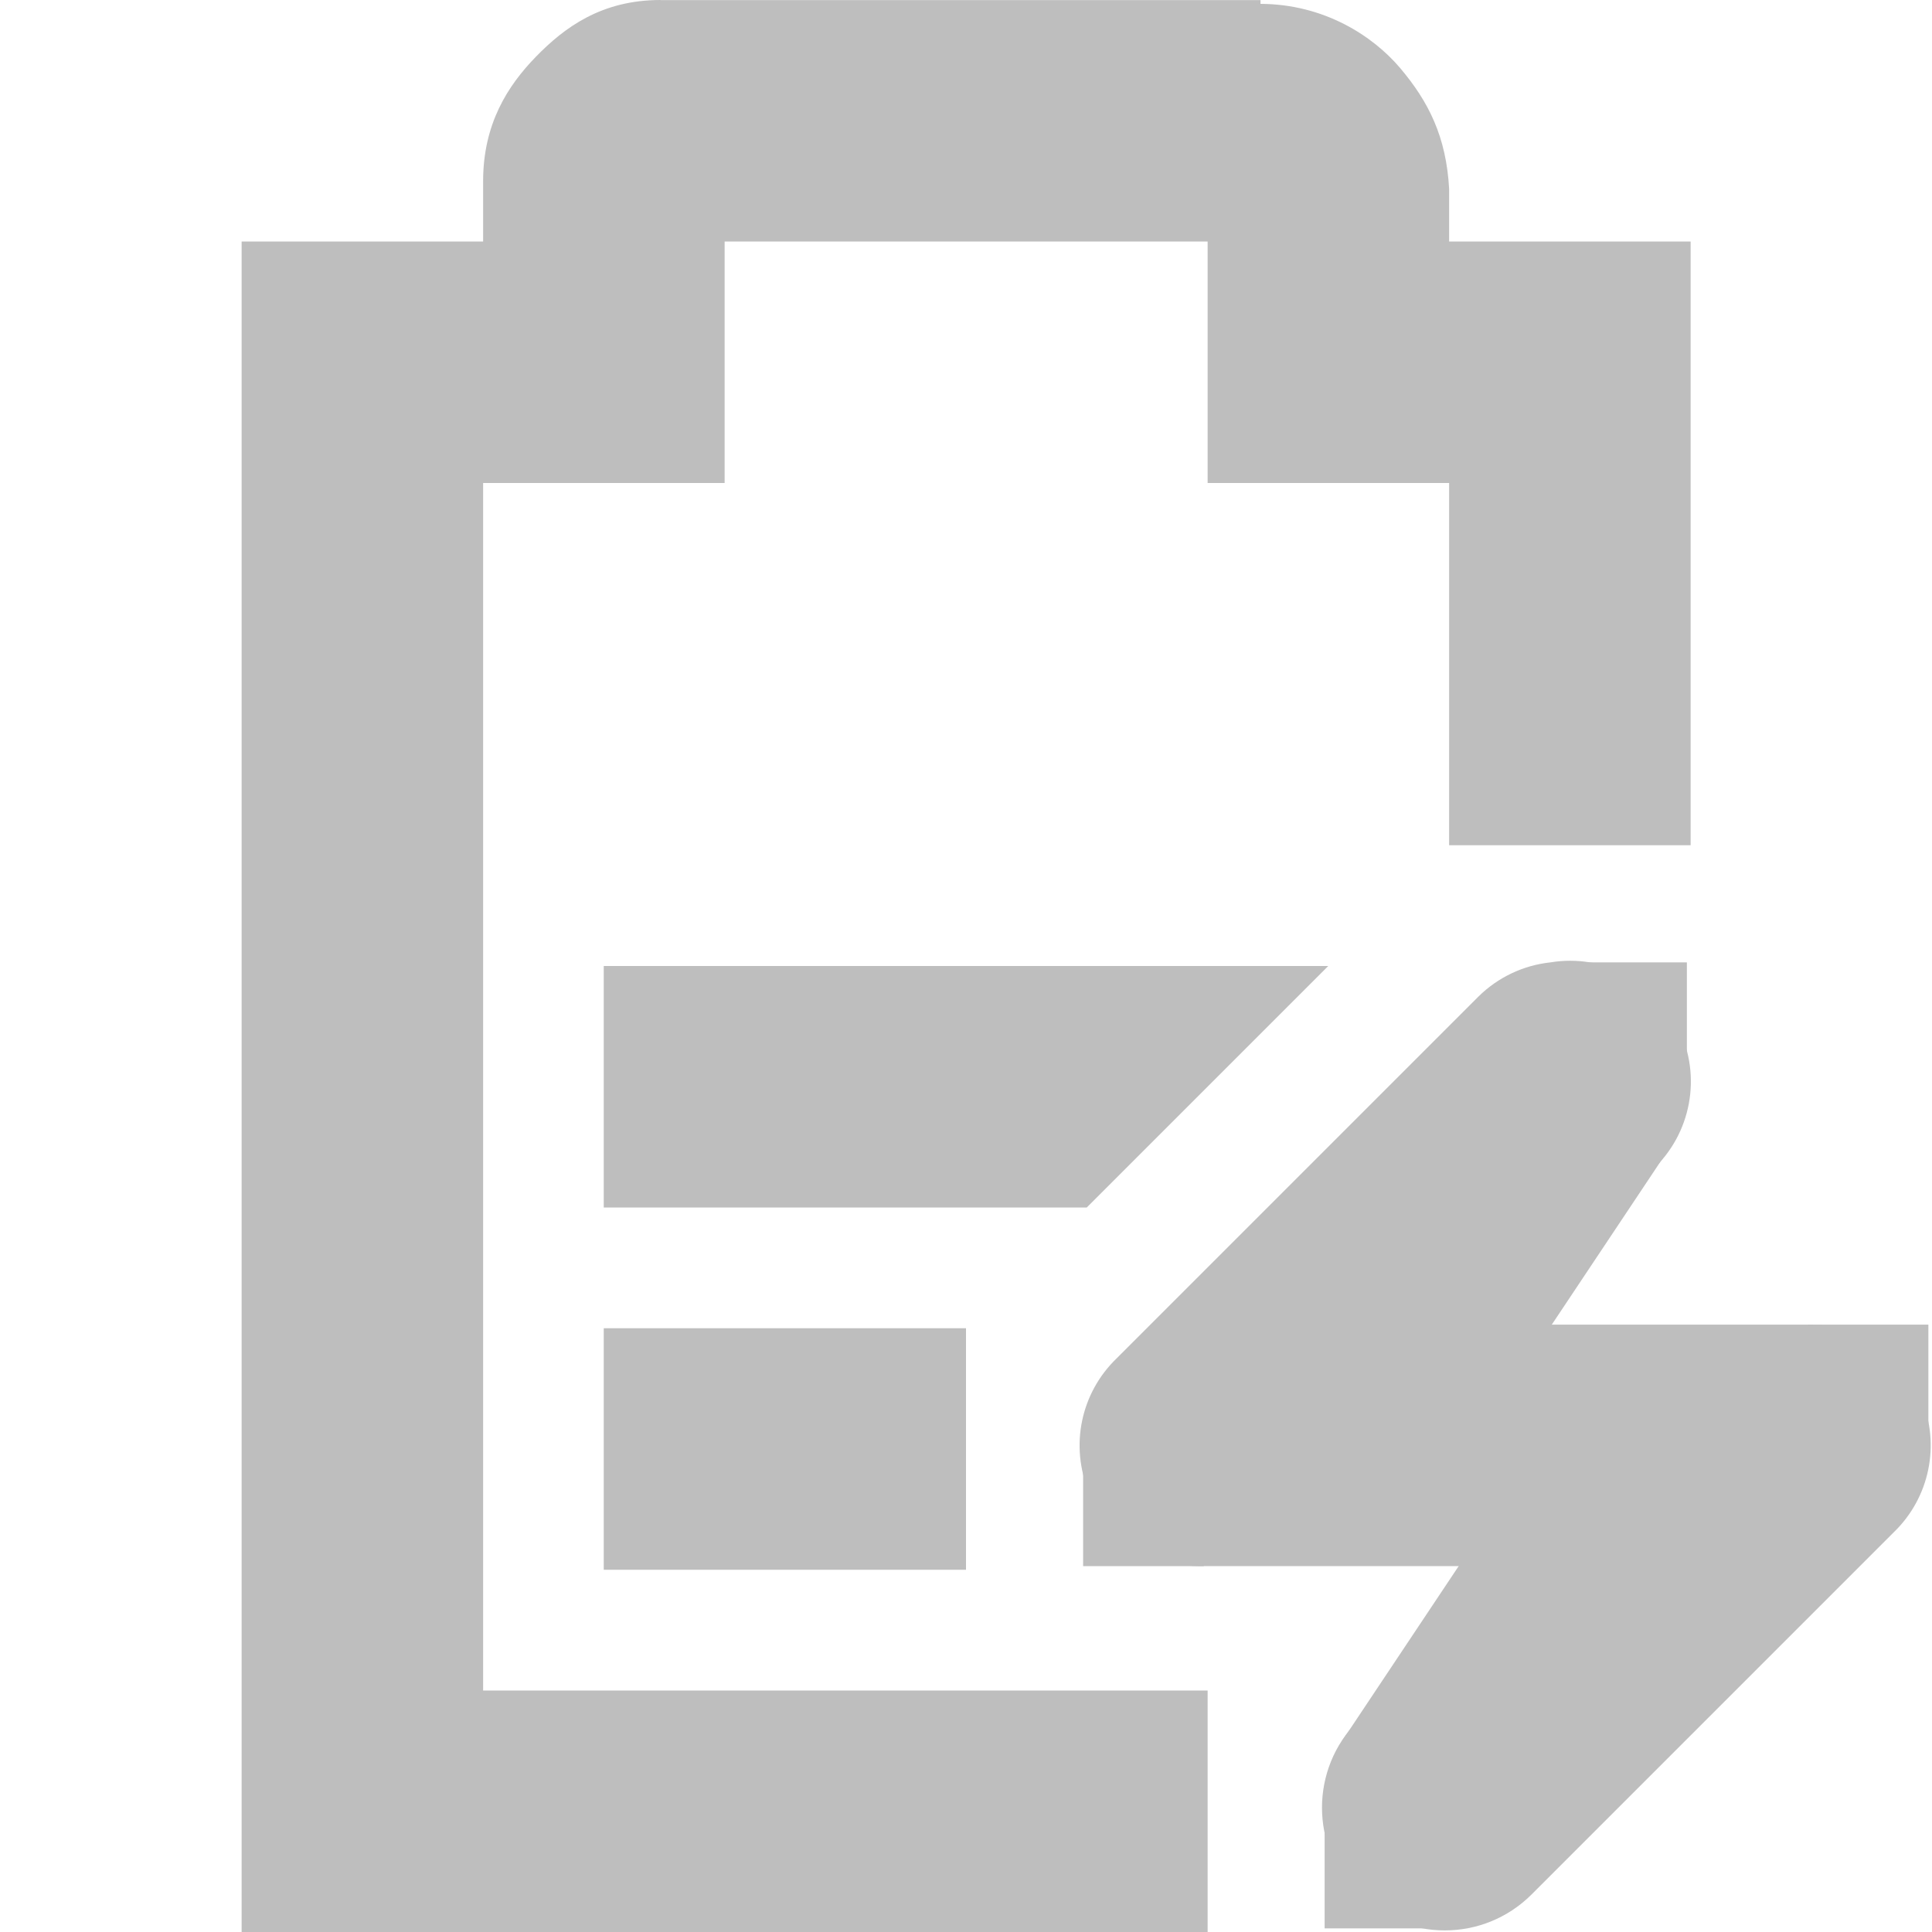
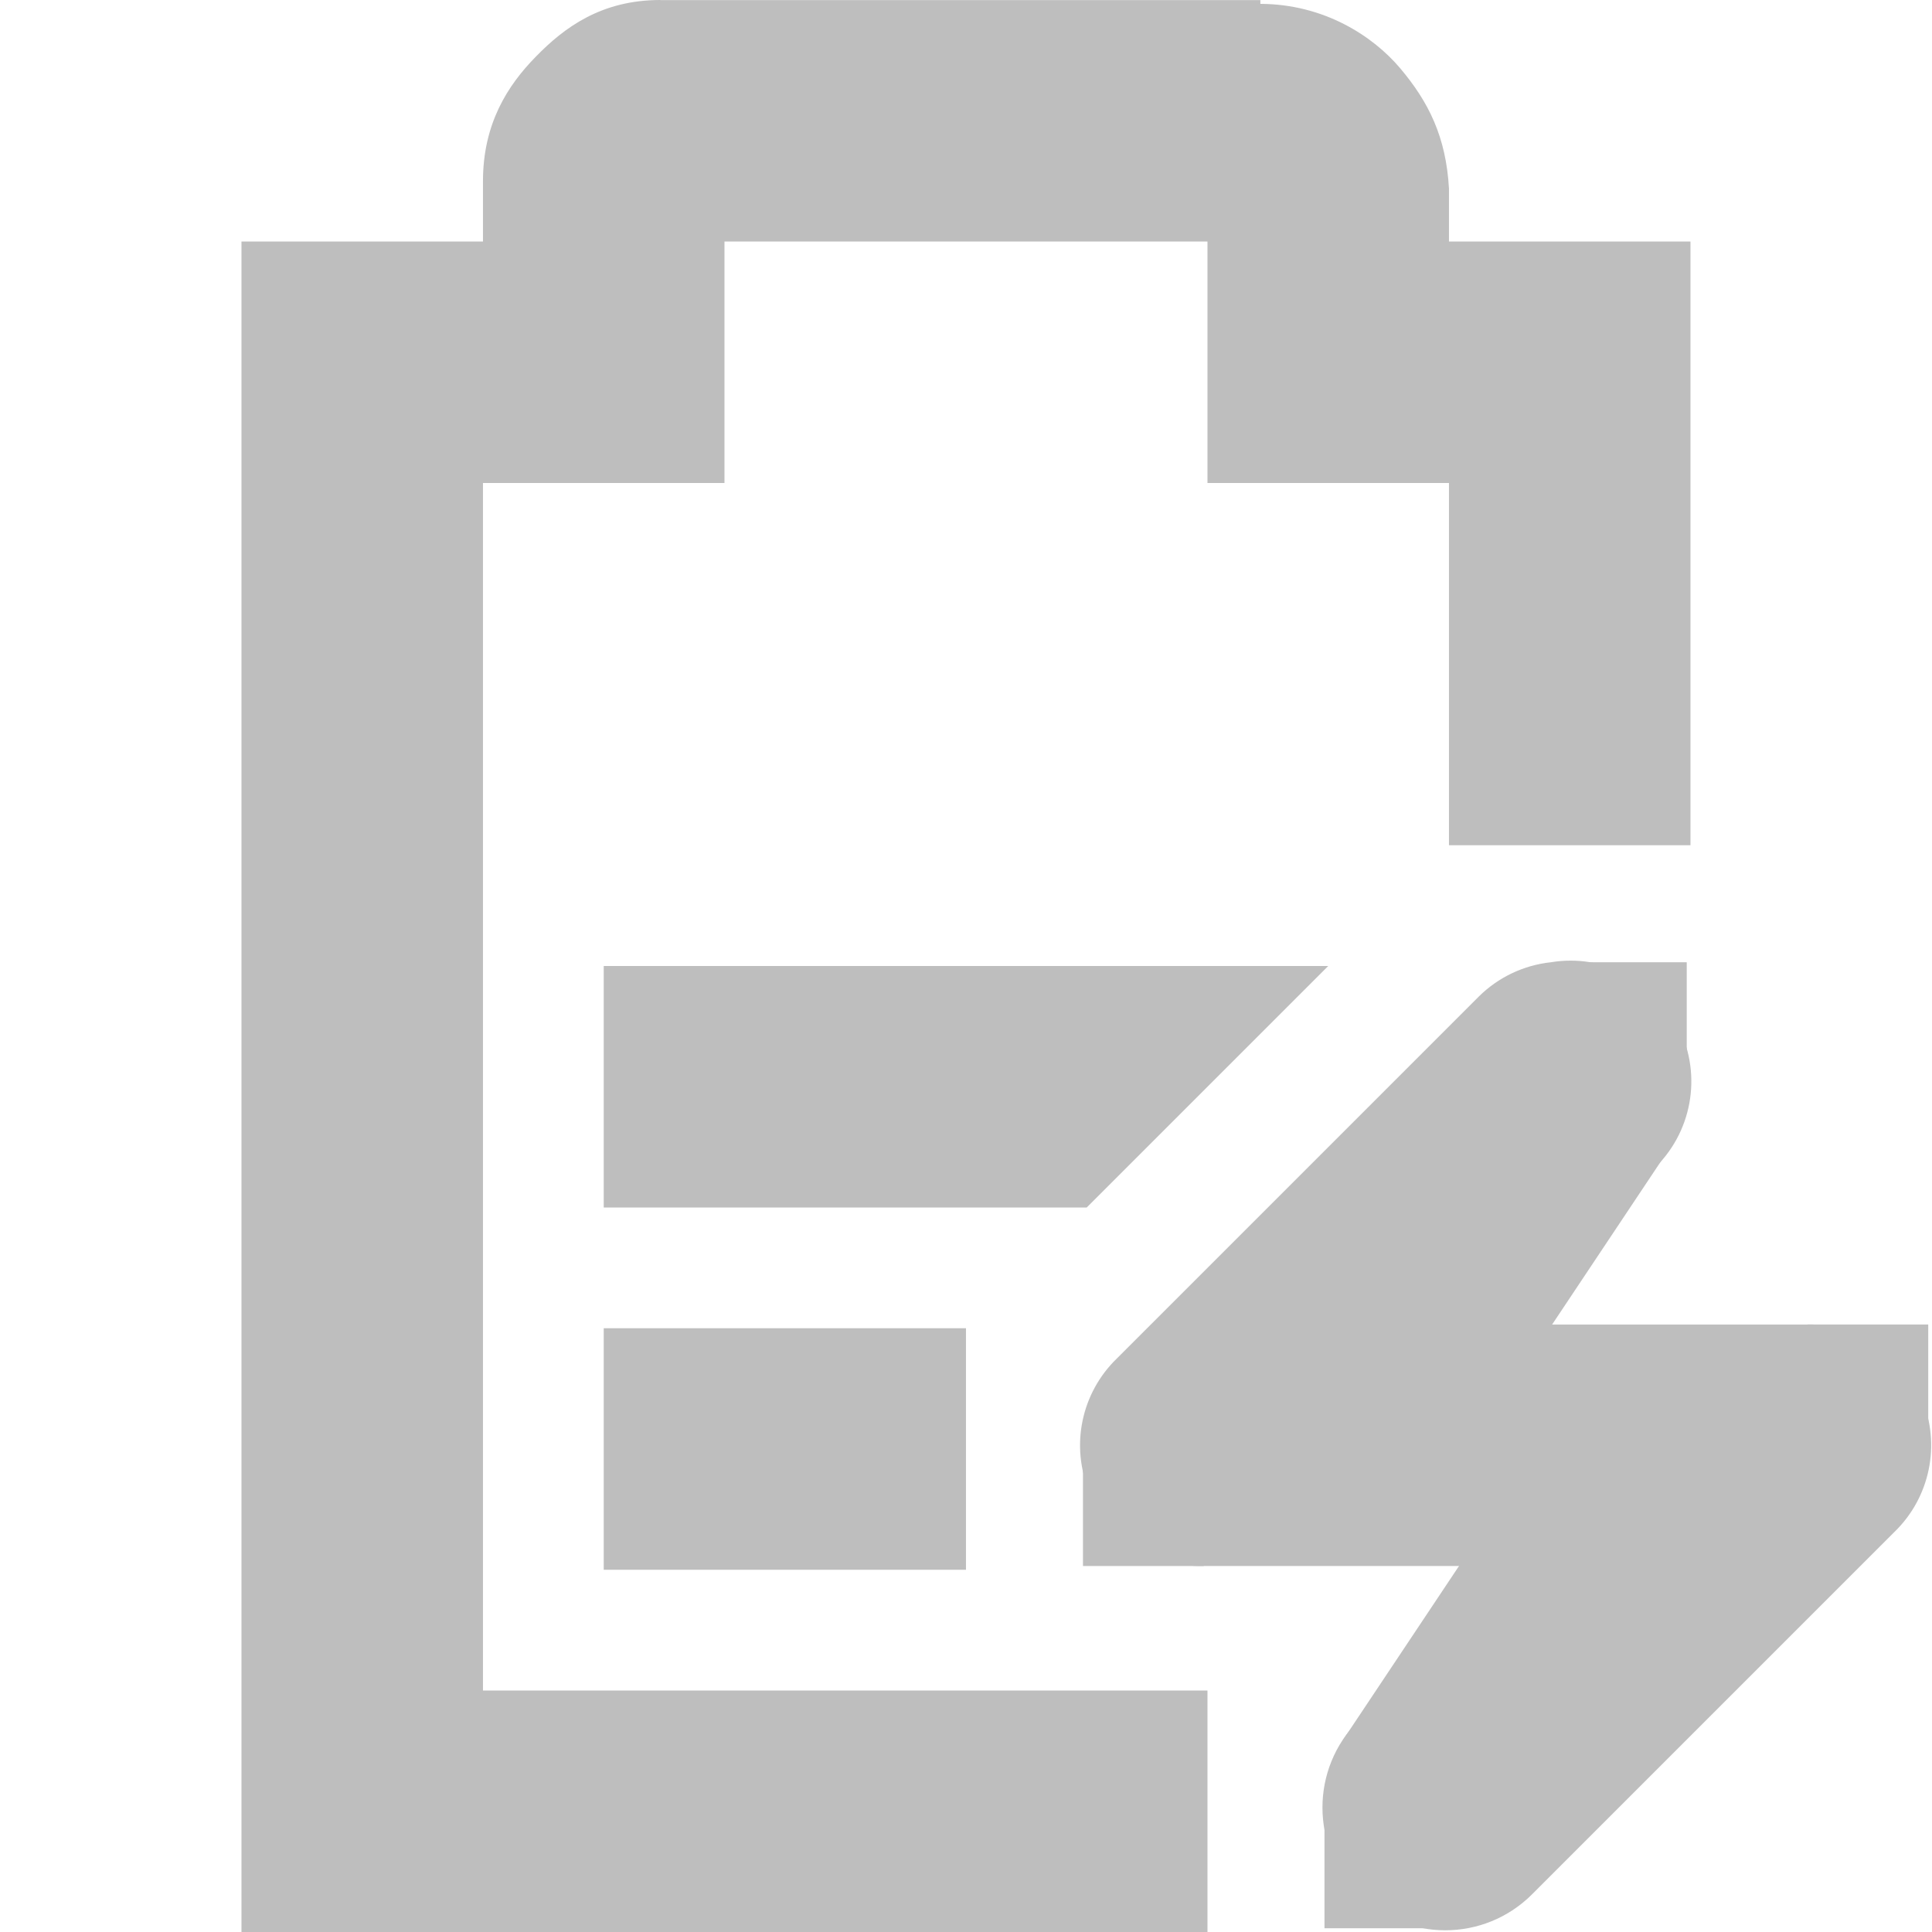
- <svg xmlns="http://www.w3.org/2000/svg" id="svg7384" width="16" height="16" version="1.1">
-   <g id="layer9" transform="translate(-201 -217)">
-     <path id="path6257" d="m206 225v2h4l2-2zm0 3v2h3v-2z" style="fill:#bebebe" />
-     <path id="path6259" d="m206.47 217c-0.49 0-0.796 0.228-1.031 0.469s-0.438 0.558-0.438 1.031v0.5h-1-1v1 12 1h1 7v-2h-6v-10h1 1v-1-1h4v1 1h1 1v3h2v-4-1h-1-1v-0.375-0.031-0.031c-0.024-0.431-0.17-0.721-0.406-1-0.224-0.264-0.627-0.529-1.156-0.531v-0.031h-0.062-4.906z" style="block-progression:tb;color:#bebebe;fill:#bebebe;text-indent:0;text-transform:none" />
-     <path id="path6264" d="m213.84 224.97a1 1 0 0 0-0.594 0.281l-3 3a1 1 0 0 0 0.719 1.719h2.562l-1.281 1.281a1.016 1.016 0 1 0 1.438 1.438l3-3a1 1 0 0 0-0.719-1.719h-2.562l1.281-1.281a1 1 0 0 0-0.844-1.719z" style="block-progression:tb;color:#bebebe;fill:#bebebe;text-indent:0;text-transform:none" />
-     <rect id="rect6266" x="215.97" y="227.97" width="1" height="1" style="color:#bebebe;fill:#bebebe" />
-     <rect id="rect6268" x="209.97" y="228.97" width="1" height="1" style="color:#bebebe;fill:#bebebe" />
-     <rect id="rect6270" x="213.97" y="224.97" width="1" height="1" style="color:#bebebe;fill:#bebebe" />
-     <rect id="rect6272" x="211.97" y="231.97" width="1" height="1" style="color:#bebebe;fill:#bebebe" />
-     <path id="path6274" d="m213.12 225.41-2 3 1.688 1.125 2-3-1.688-1.125z" style="block-progression:tb;color:#bebebe;fill:#bebebe;text-indent:0;text-transform:none" />
-     <path id="path6276" d="m214.12 228.41-2 3 1.688 1.125 2-3-1.688-1.125z" style="block-progression:tb;color:#bebebe;fill:#bebebe;text-indent:0;text-transform:none" />
+ <svg xmlns="http://www.w3.org/2000/svg" height="16" id="svg7384" version="1.1" width="16">
+   <defs id="defs7386" />
+   <g id="layer9" style="display:inline" transform="translate(-201.0002,-217)">
+     <path d="m 206,225 0,2 4,0 1,-1 1,-1 z m 0,3 0,2 3,0 0,-2 z" id="path6257" style="fill:#bebebe;fill-opacity:1;stroke:none" />
+     <path d="m 206.469,217 c -0.49,0 -0.796,0.228 -1.031,0.469 C 205.202,217.709 205,218.027 205,218.5 l 0,0.5 -1,0 -1,0 0,1 0,12 0,1 1,0 7,0 0,-2 -6,0 0,-10 1,0 1,0 0,-1 0,-1 4,0 0,1 0,1 1,0 1,0 0,3 2,0 0,-4 0,-1 -1,0 -1,0 0,-0.375 0,-0.031 0,-0.031 c -0.024,-0.431 -0.17,-0.721 -0.406,-1 -0.224,-0.264 -0.627,-0.529 -1.156,-0.531 l 0,-0.031 -0.062,0 -4.906,0 z" id="path6259" style="font-size:medium;font-style:normal;font-variant:normal;font-weight:normal;font-stretch:normal;text-indent:0;text-align:start;text-decoration:none;line-height:normal;letter-spacing:normal;word-spacing:normal;text-transform:none;direction:ltr;block-progression:tb;writing-mode:lr-tb;text-anchor:start;baseline-shift:baseline;color:#bebebe;fill:#bebebe;fill-opacity:1;stroke:none;stroke-width:2;marker:none;visibility:visible;display:inline;overflow:visible;enable-background:accumulate;font-family:Sans;-inkscape-font-specification:Sans" />
+     <path d="M 213.844,224.969 A 1,1 0 0 0 213.25,225.25 l -3,3 a 1,1 0 0 0 0.719,1.719 l 2.562,0 L 212.25,231.25 a 1.016,1.016 0 1 0 1.438,1.438 l 3,-3 a 1,1 0 0 0 -0.719,-1.719 l -2.562,0 1.281,-1.281 a 1,1 0 0 0 -0.844,-1.719 z" id="path6264" style="font-size:medium;font-style:normal;font-variant:normal;font-weight:normal;font-stretch:normal;text-indent:0;text-align:start;text-decoration:none;line-height:normal;letter-spacing:normal;word-spacing:normal;text-transform:none;direction:ltr;block-progression:tb;writing-mode:lr-tb;text-anchor:start;baseline-shift:baseline;color:#bebebe;fill:#bebebe;fill-opacity:1;fill-rule:nonzero;stroke:none;stroke-width:2;marker:none;visibility:visible;display:inline;overflow:visible;enable-background:accumulate;font-family:Sans;-inkscape-font-specification:Sans" />
+     <rect height="1" id="rect6266" style="color:#bebebe;fill:#bebebe;fill-opacity:1;fill-rule:nonzero;stroke:none;stroke-width:2;marker:none;visibility:visible;display:inline;overflow:visible" width="1" x="215.969" y="227.969" />
+     <rect height="1" id="rect6268" style="color:#bebebe;fill:#bebebe;fill-opacity:1;fill-rule:nonzero;stroke:none;stroke-width:2;marker:none;visibility:visible;display:inline;overflow:visible" width="1" x="209.969" y="228.969" />
+     <rect height="1" id="rect6270" style="color:#bebebe;fill:#bebebe;fill-opacity:1;fill-rule:nonzero;stroke:none;stroke-width:2;marker:none;visibility:visible;display:inline;overflow:visible" width="1" x="213.969" y="224.969" />
+     <rect height="1" id="rect6272" style="color:#bebebe;fill:#bebebe;fill-opacity:1;fill-rule:nonzero;stroke:none;stroke-width:2;marker:none;visibility:visible;display:inline;overflow:visible" width="1" x="211.969" y="231.969" />
+     <path d="m 213.125,225.406 -2,3 1.688,1.125 2,-3 -1.688,-1.125 z" id="path6274" style="font-size:medium;font-style:normal;font-variant:normal;font-weight:normal;font-stretch:normal;text-indent:0;text-align:start;text-decoration:none;line-height:normal;letter-spacing:normal;word-spacing:normal;text-transform:none;direction:ltr;block-progression:tb;writing-mode:lr-tb;text-anchor:start;baseline-shift:baseline;color:#bebebe;fill:#bebebe;fill-opacity:1;fill-rule:nonzero;stroke:none;stroke-width:2;marker:none;visibility:visible;display:inline;overflow:visible;enable-background:accumulate;font-family:Sans;-inkscape-font-specification:Sans" />
+     <path d="m 214.125,228.406 -2,3 1.688,1.125 2,-3 -1.688,-1.125 z" id="path6276" style="font-size:medium;font-style:normal;font-variant:normal;font-weight:normal;font-stretch:normal;text-indent:0;text-align:start;text-decoration:none;line-height:normal;letter-spacing:normal;word-spacing:normal;text-transform:none;direction:ltr;block-progression:tb;writing-mode:lr-tb;text-anchor:start;baseline-shift:baseline;color:#bebebe;fill:#bebebe;fill-opacity:1;fill-rule:nonzero;stroke:none;stroke-width:2;marker:none;visibility:visible;display:inline;overflow:visible;enable-background:accumulate;font-family:Sans;-inkscape-font-specification:Sans" />
  </g>
+   <g id="layer10" style="display:inline" transform="translate(-201.0002,-217)" />
+   <g id="layer11" transform="translate(-201.0002,-217)" />
+   <g id="layer13" style="display:inline" transform="translate(-201.0002,-217)" />
+   <g id="layer14" transform="translate(-201.0002,-217)" />
+   <g id="layer15" style="display:inline" transform="translate(-201.0002,-217)" />
+   <g id="g71291" style="display:inline" transform="translate(-201.0002,-217)" />
+   <g id="g4953" style="display:inline" transform="translate(-201.0002,-217)" />
+   <g id="layer12" style="display:inline" transform="translate(-201.0002,-217)" />
</svg>
